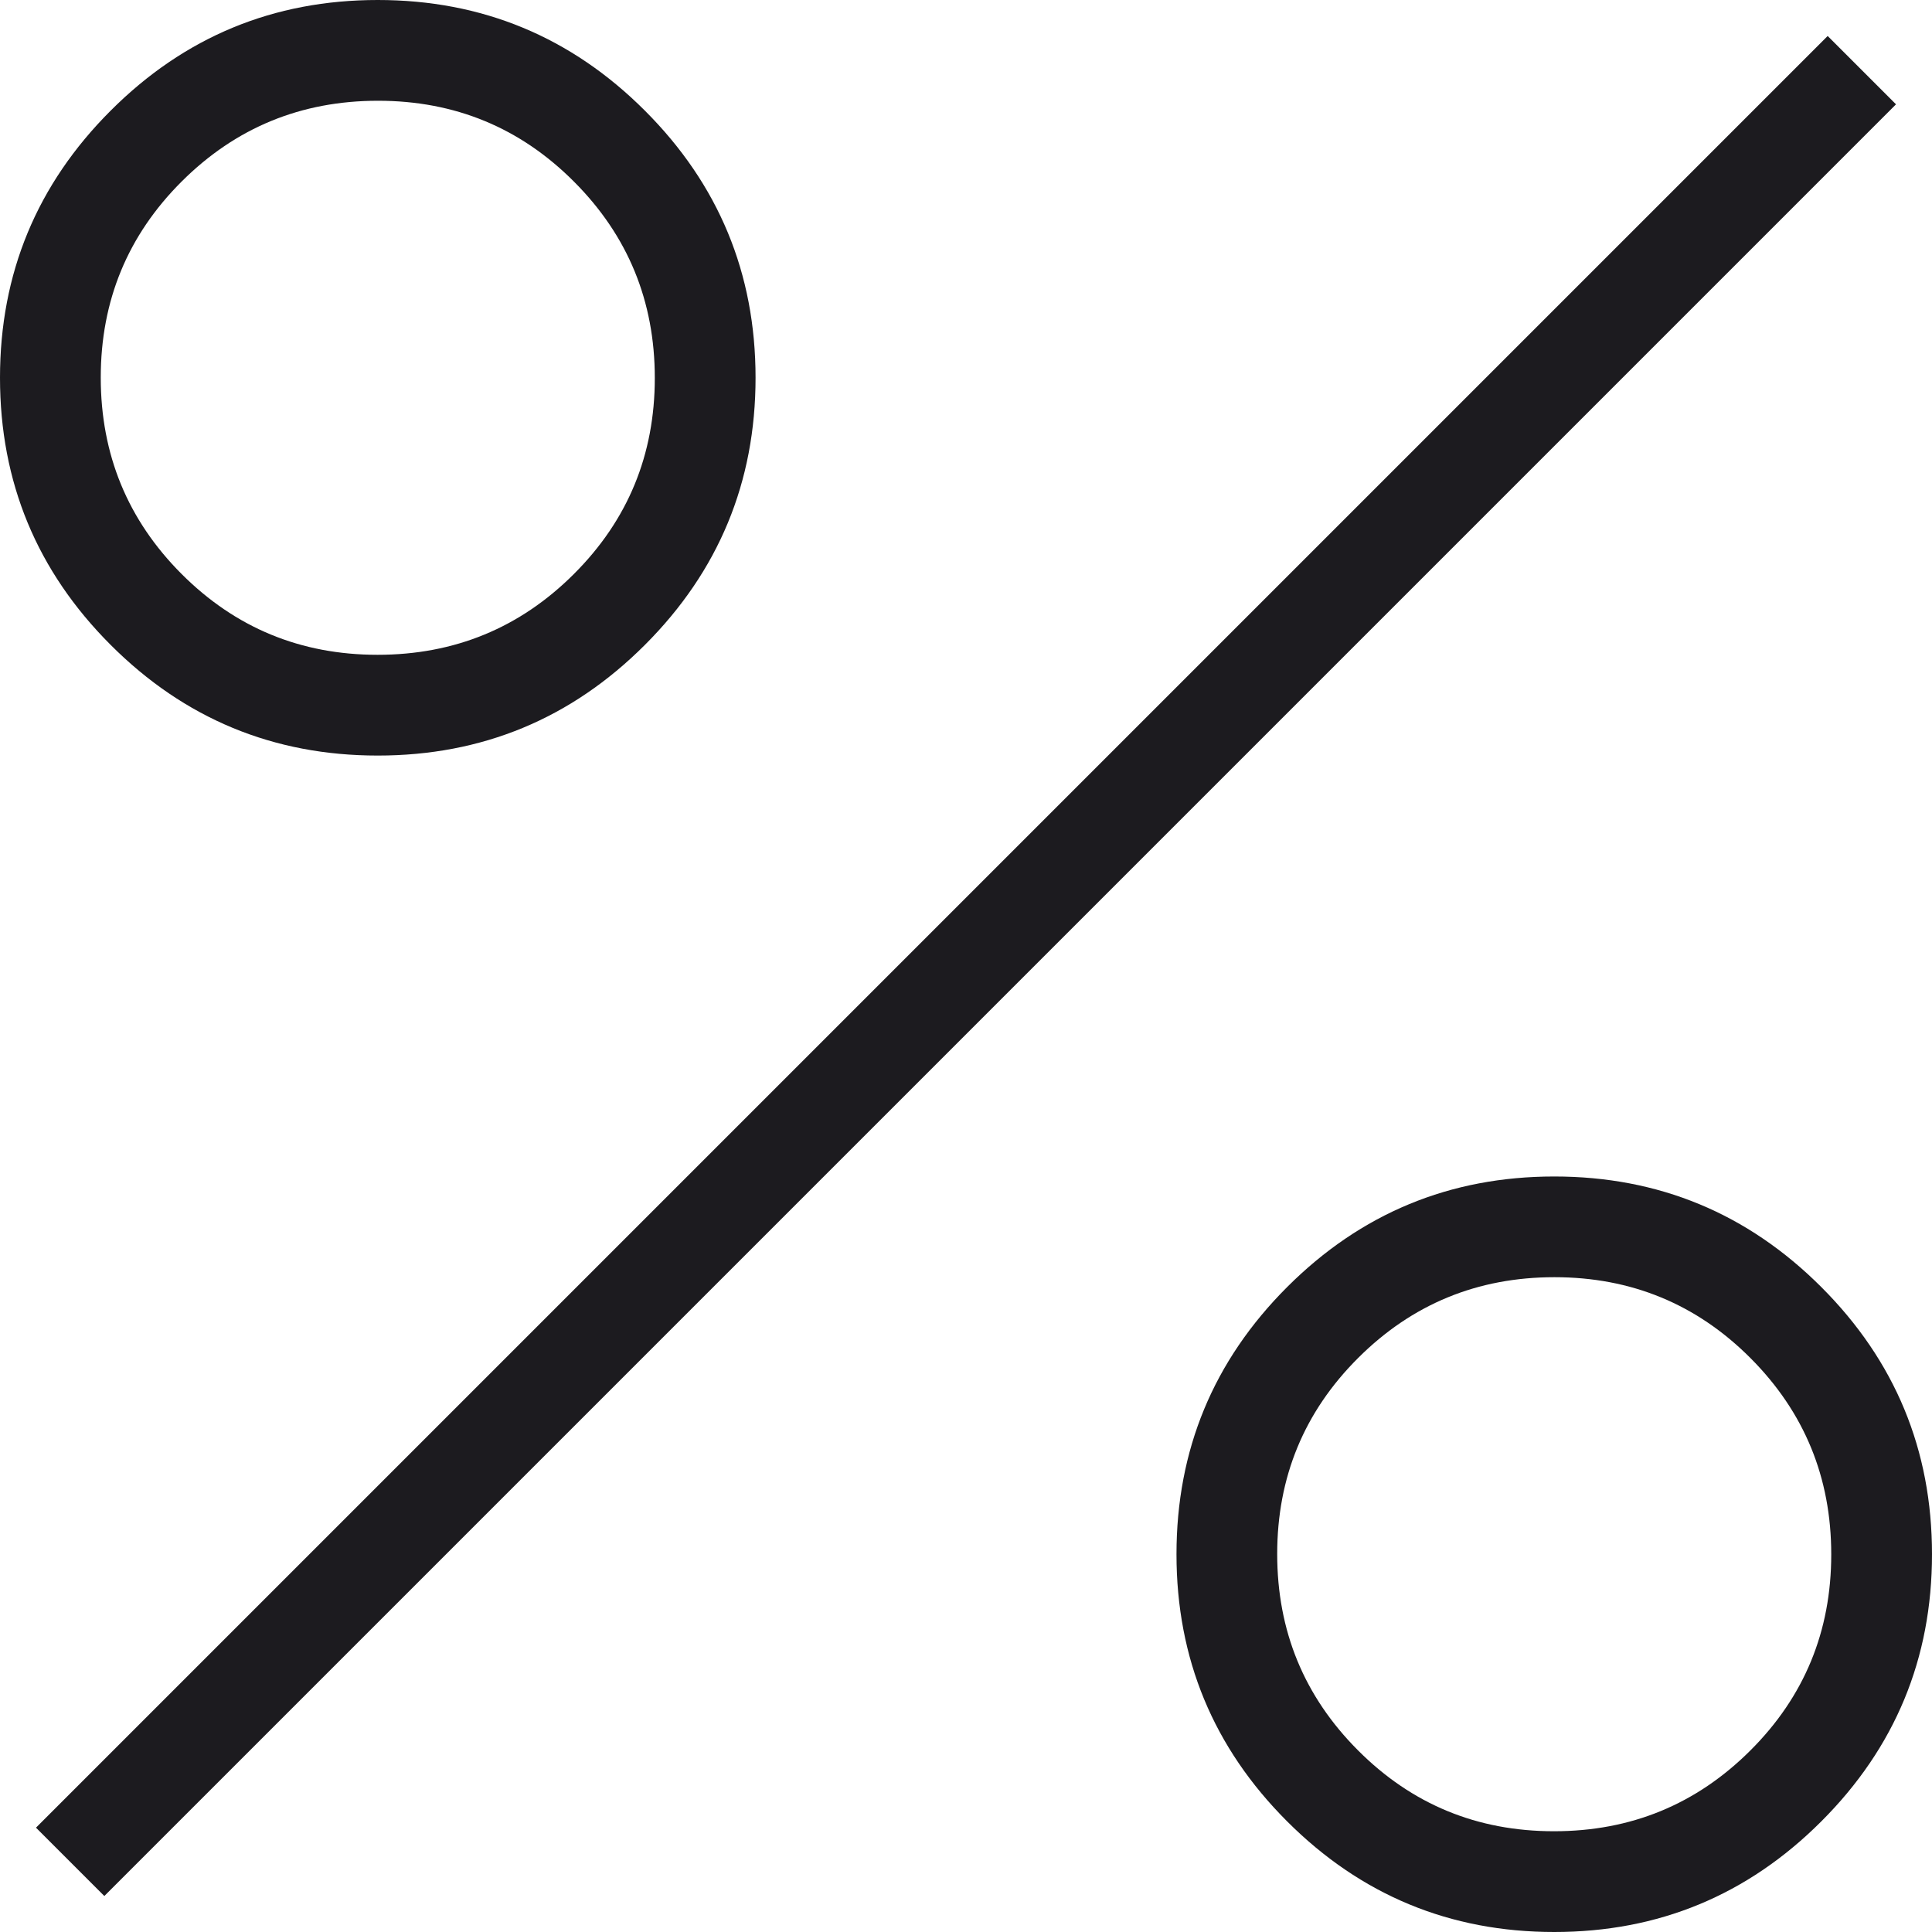
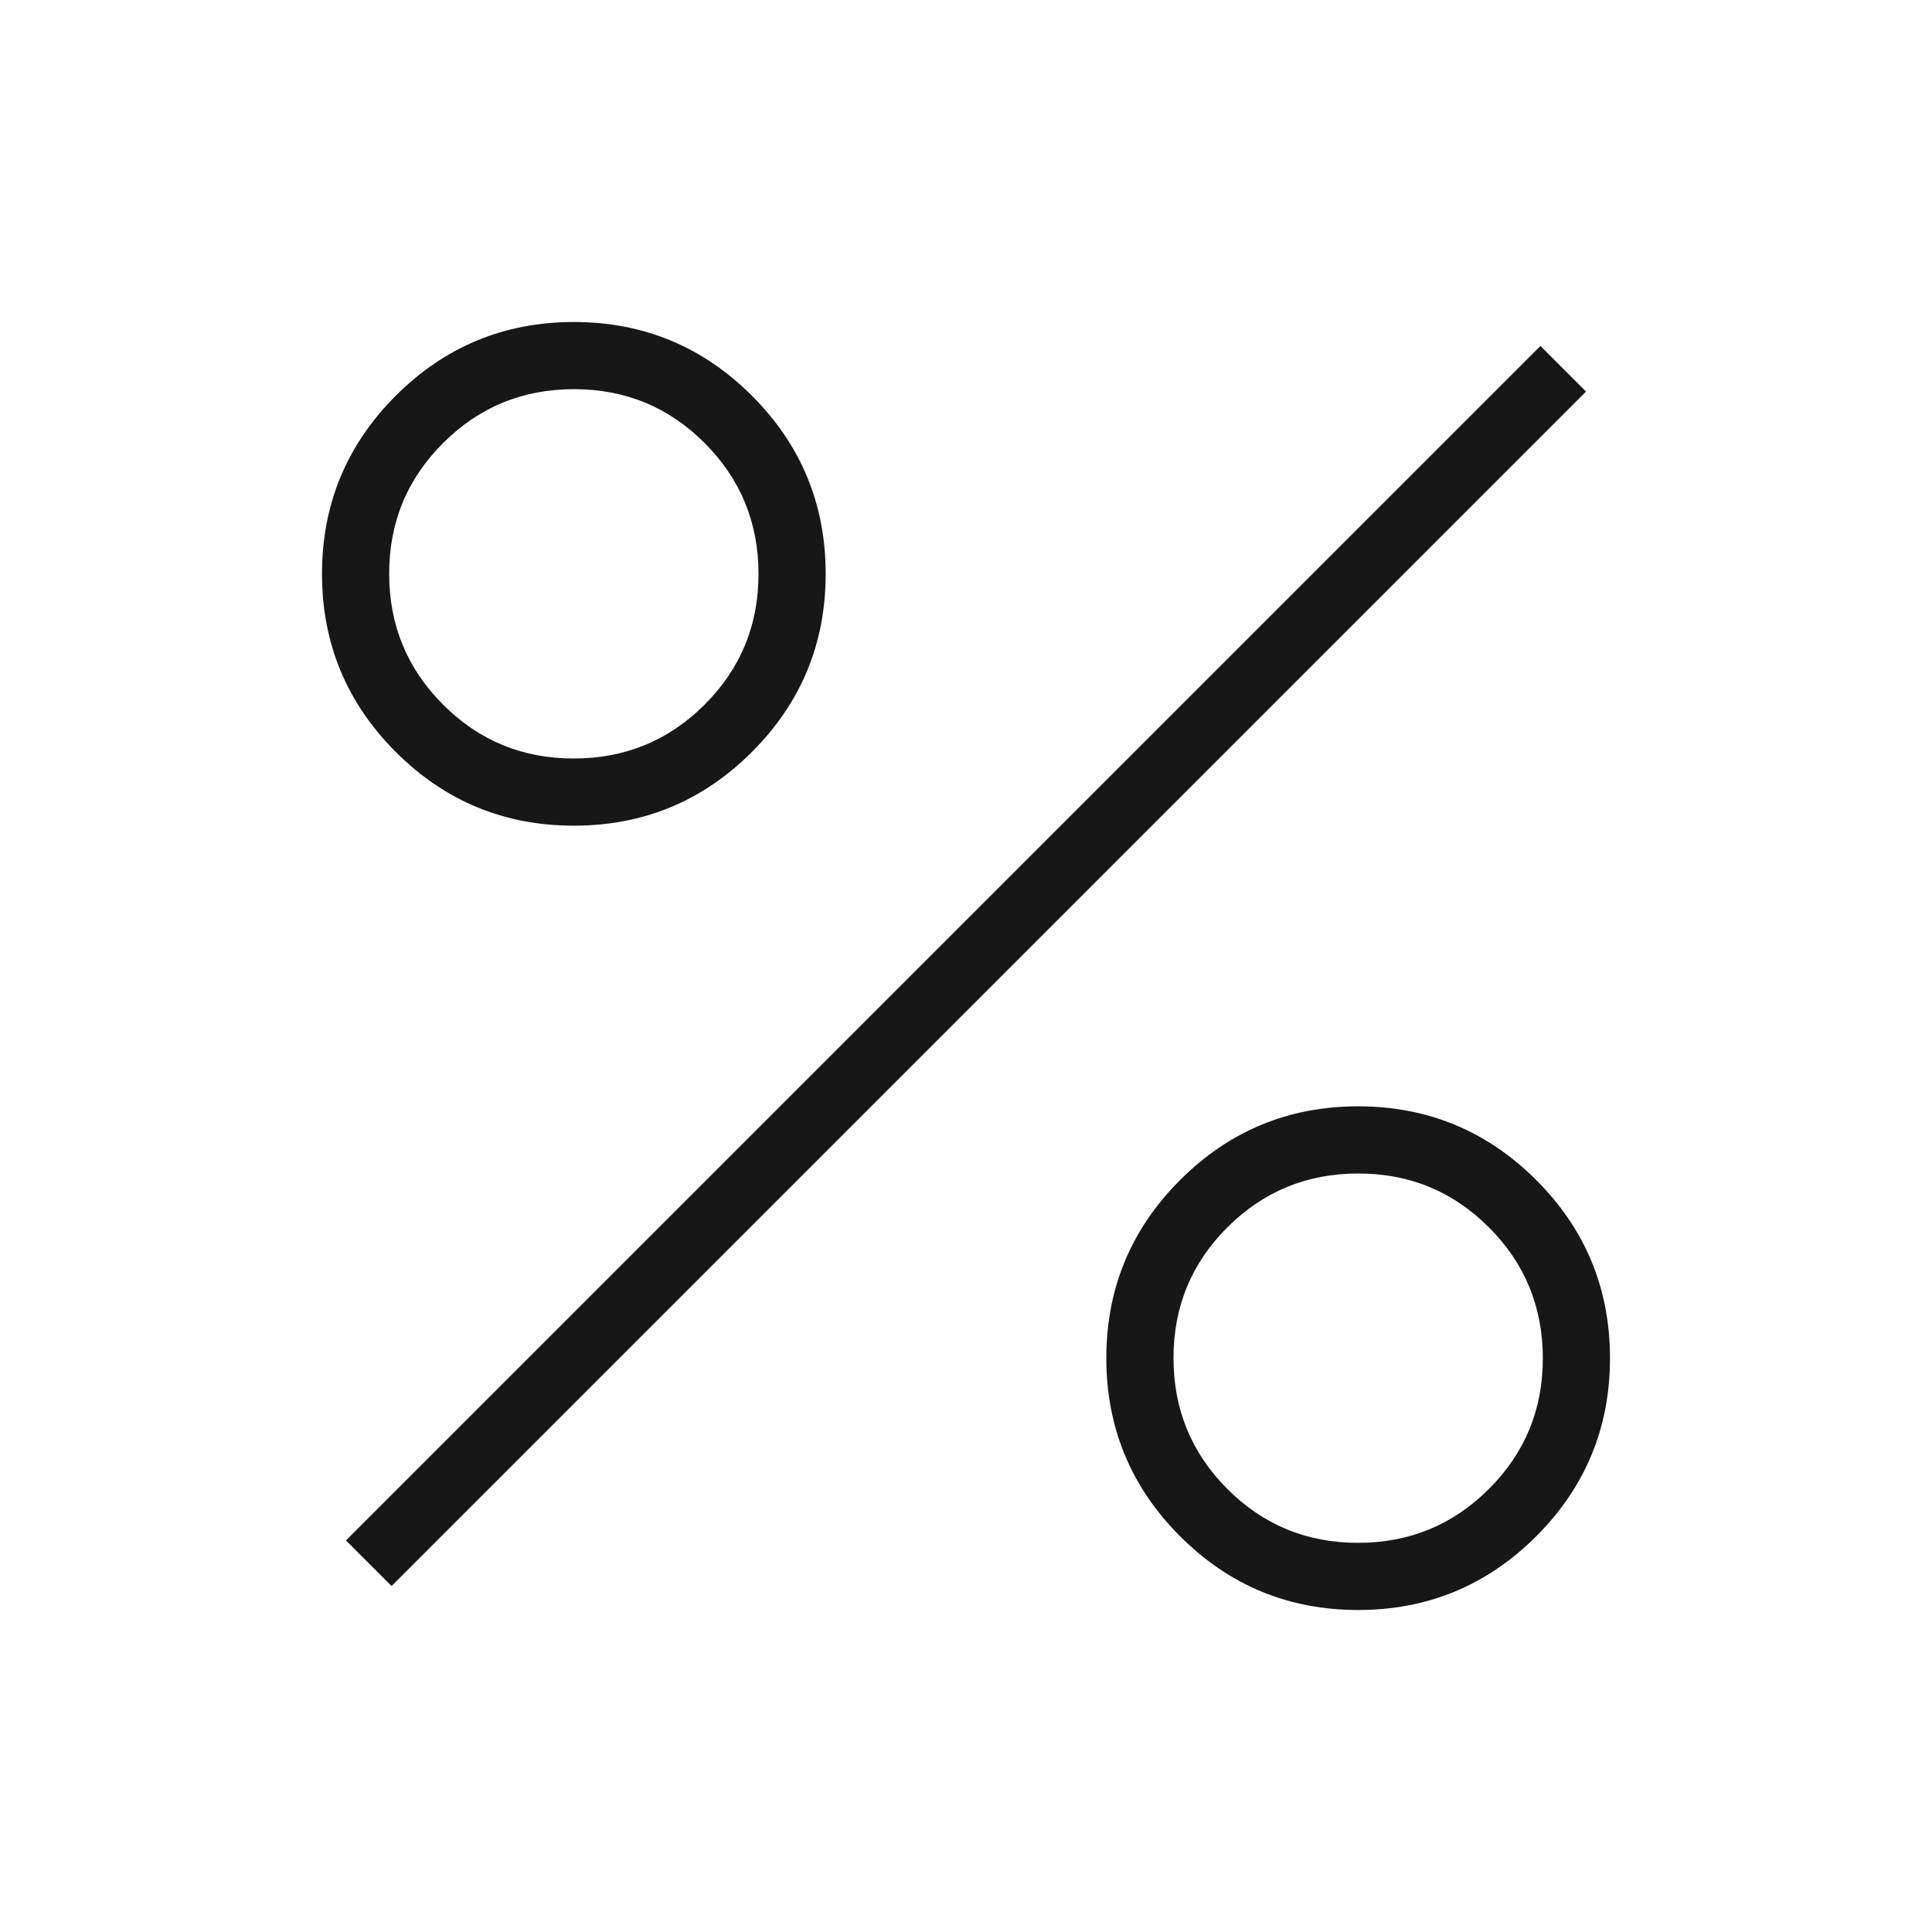
- <svg xmlns="http://www.w3.org/2000/svg" width="40" height="40" viewBox="0 0 40 40" fill="none">
-   <path d="M7.821 15.643C5.661 15.643 3.817 14.879 2.291 13.352C0.764 11.825 0 9.981 0 7.821C0 5.661 0.764 3.817 2.291 2.291C3.817 0.764 5.661 0 7.821 0C9.981 0 11.825 0.764 13.352 2.291C14.879 3.817 15.643 5.661 15.643 7.821C15.643 9.981 14.879 11.825 13.352 13.352C11.825 14.879 9.981 15.643 7.821 15.643ZM7.817 13.557C9.409 13.557 10.764 13 11.881 11.885C12.998 10.771 13.557 9.418 13.557 7.826C13.557 6.234 13 4.879 11.885 3.762C10.771 2.644 9.418 2.086 7.826 2.086C6.234 2.086 4.879 2.643 3.762 3.757C2.644 4.872 2.086 6.225 2.086 7.817C2.086 9.409 2.643 10.764 3.757 11.881C4.872 12.998 6.225 13.557 7.817 13.557ZM32.179 40C30.019 40 28.175 39.236 26.648 37.709C25.121 36.182 24.358 34.339 24.358 32.179C24.358 30.019 25.121 28.175 26.648 26.648C28.175 25.121 30.019 24.358 32.179 24.358C34.339 24.358 36.182 25.121 37.709 26.648C39.236 28.175 40 30.019 40 32.179C40 34.339 39.236 36.182 37.709 37.709C36.182 39.236 34.339 40 32.179 40ZM32.174 37.914C33.766 37.914 35.121 37.357 36.238 36.243C37.356 35.129 37.914 33.775 37.914 32.183C37.914 30.591 37.357 29.236 36.243 28.119C35.129 27.002 33.775 26.443 32.183 26.443C30.591 26.443 29.236 27 28.119 28.115C27.002 29.229 26.443 30.582 26.443 32.174C26.443 33.766 27 35.121 28.115 36.238C29.229 37.356 30.582 37.914 32.174 37.914ZM2.16 39.255L0.745 37.84L37.84 0.745L39.255 2.16L2.16 39.255Z" fill="#1C1B1F" />
+ <svg xmlns="http://www.w3.org/2000/svg" width="30" height="30" viewBox="0 0 30 30" fill="none">
+   <path d="M8.911 12.821C7.831 12.821 6.909 12.44 6.145 11.676C5.382 10.912 5 9.991 5 8.911C5 7.831 5.382 6.909 6.145 6.145C6.909 5.382 7.831 5 8.911 5C9.991 5 10.912 5.382 11.676 6.145C12.44 6.909 12.821 7.831 12.821 8.911C12.821 9.991 12.44 10.912 11.676 11.676C10.912 12.44 9.991 12.821 8.911 12.821ZM8.908 11.778C9.704 11.778 10.382 11.5 10.94 10.943C11.499 10.385 11.778 9.709 11.778 8.913C11.778 8.117 11.5 7.439 10.943 6.881C10.385 6.322 9.709 6.043 8.913 6.043C8.117 6.043 7.439 6.321 6.881 6.879C6.322 7.436 6.043 8.112 6.043 8.908C6.043 9.704 6.321 10.382 6.879 10.94C7.436 11.499 8.112 11.778 8.908 11.778ZM21.089 25C20.009 25 19.087 24.618 18.324 23.855C17.561 23.091 17.179 22.169 17.179 21.089C17.179 20.009 17.561 19.087 18.324 18.324C19.087 17.561 20.009 17.179 21.089 17.179C22.169 17.179 23.091 17.561 23.855 18.324C24.618 19.087 25 20.009 25 21.089C25 22.169 24.618 23.091 23.855 23.855C23.091 24.618 22.169 25 21.089 25ZM21.087 23.957C21.883 23.957 22.561 23.679 23.119 23.121C23.678 22.564 23.957 21.888 23.957 21.092C23.957 20.296 23.679 19.618 23.121 19.06C22.564 18.501 21.888 18.222 21.092 18.222C20.296 18.222 19.618 18.5 19.06 19.057C18.501 19.614 18.222 20.291 18.222 21.087C18.222 21.883 18.5 22.561 19.057 23.119C19.614 23.678 20.291 23.957 21.087 23.957ZM6.08 24.628L5.372 23.92L23.92 5.372L24.628 6.08L6.08 24.628Z" fill="#171717" />
</svg>
